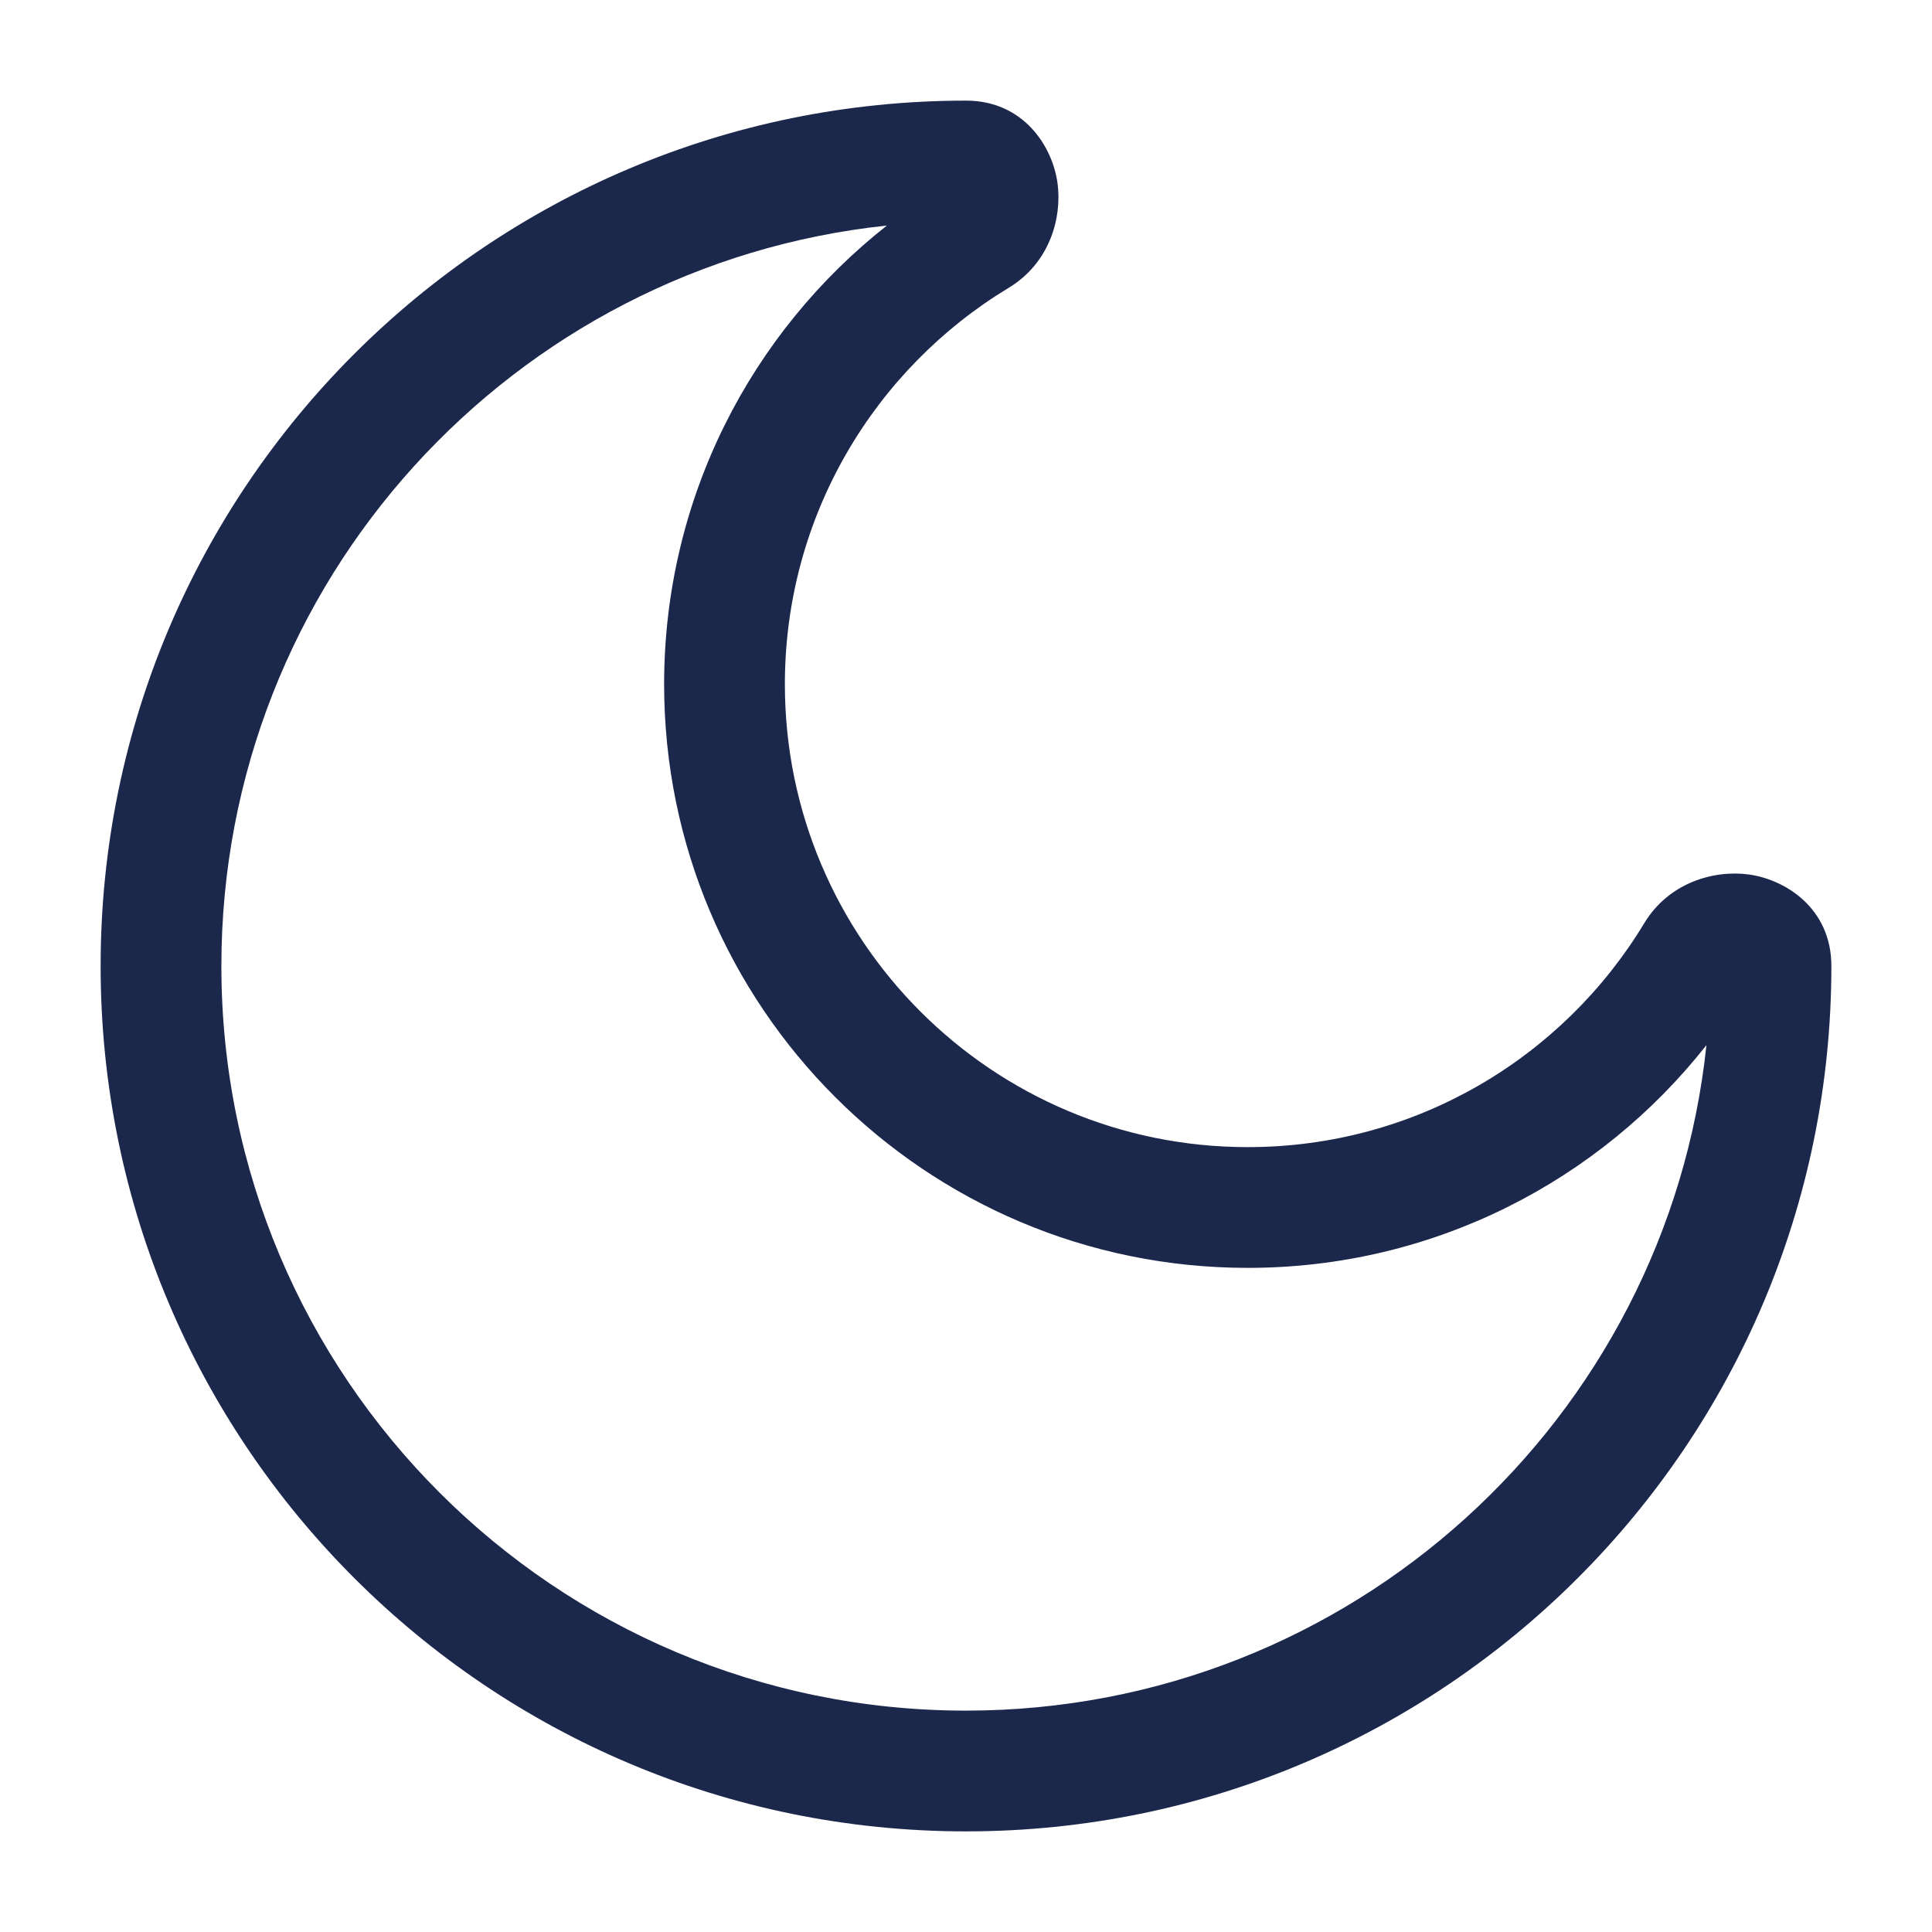
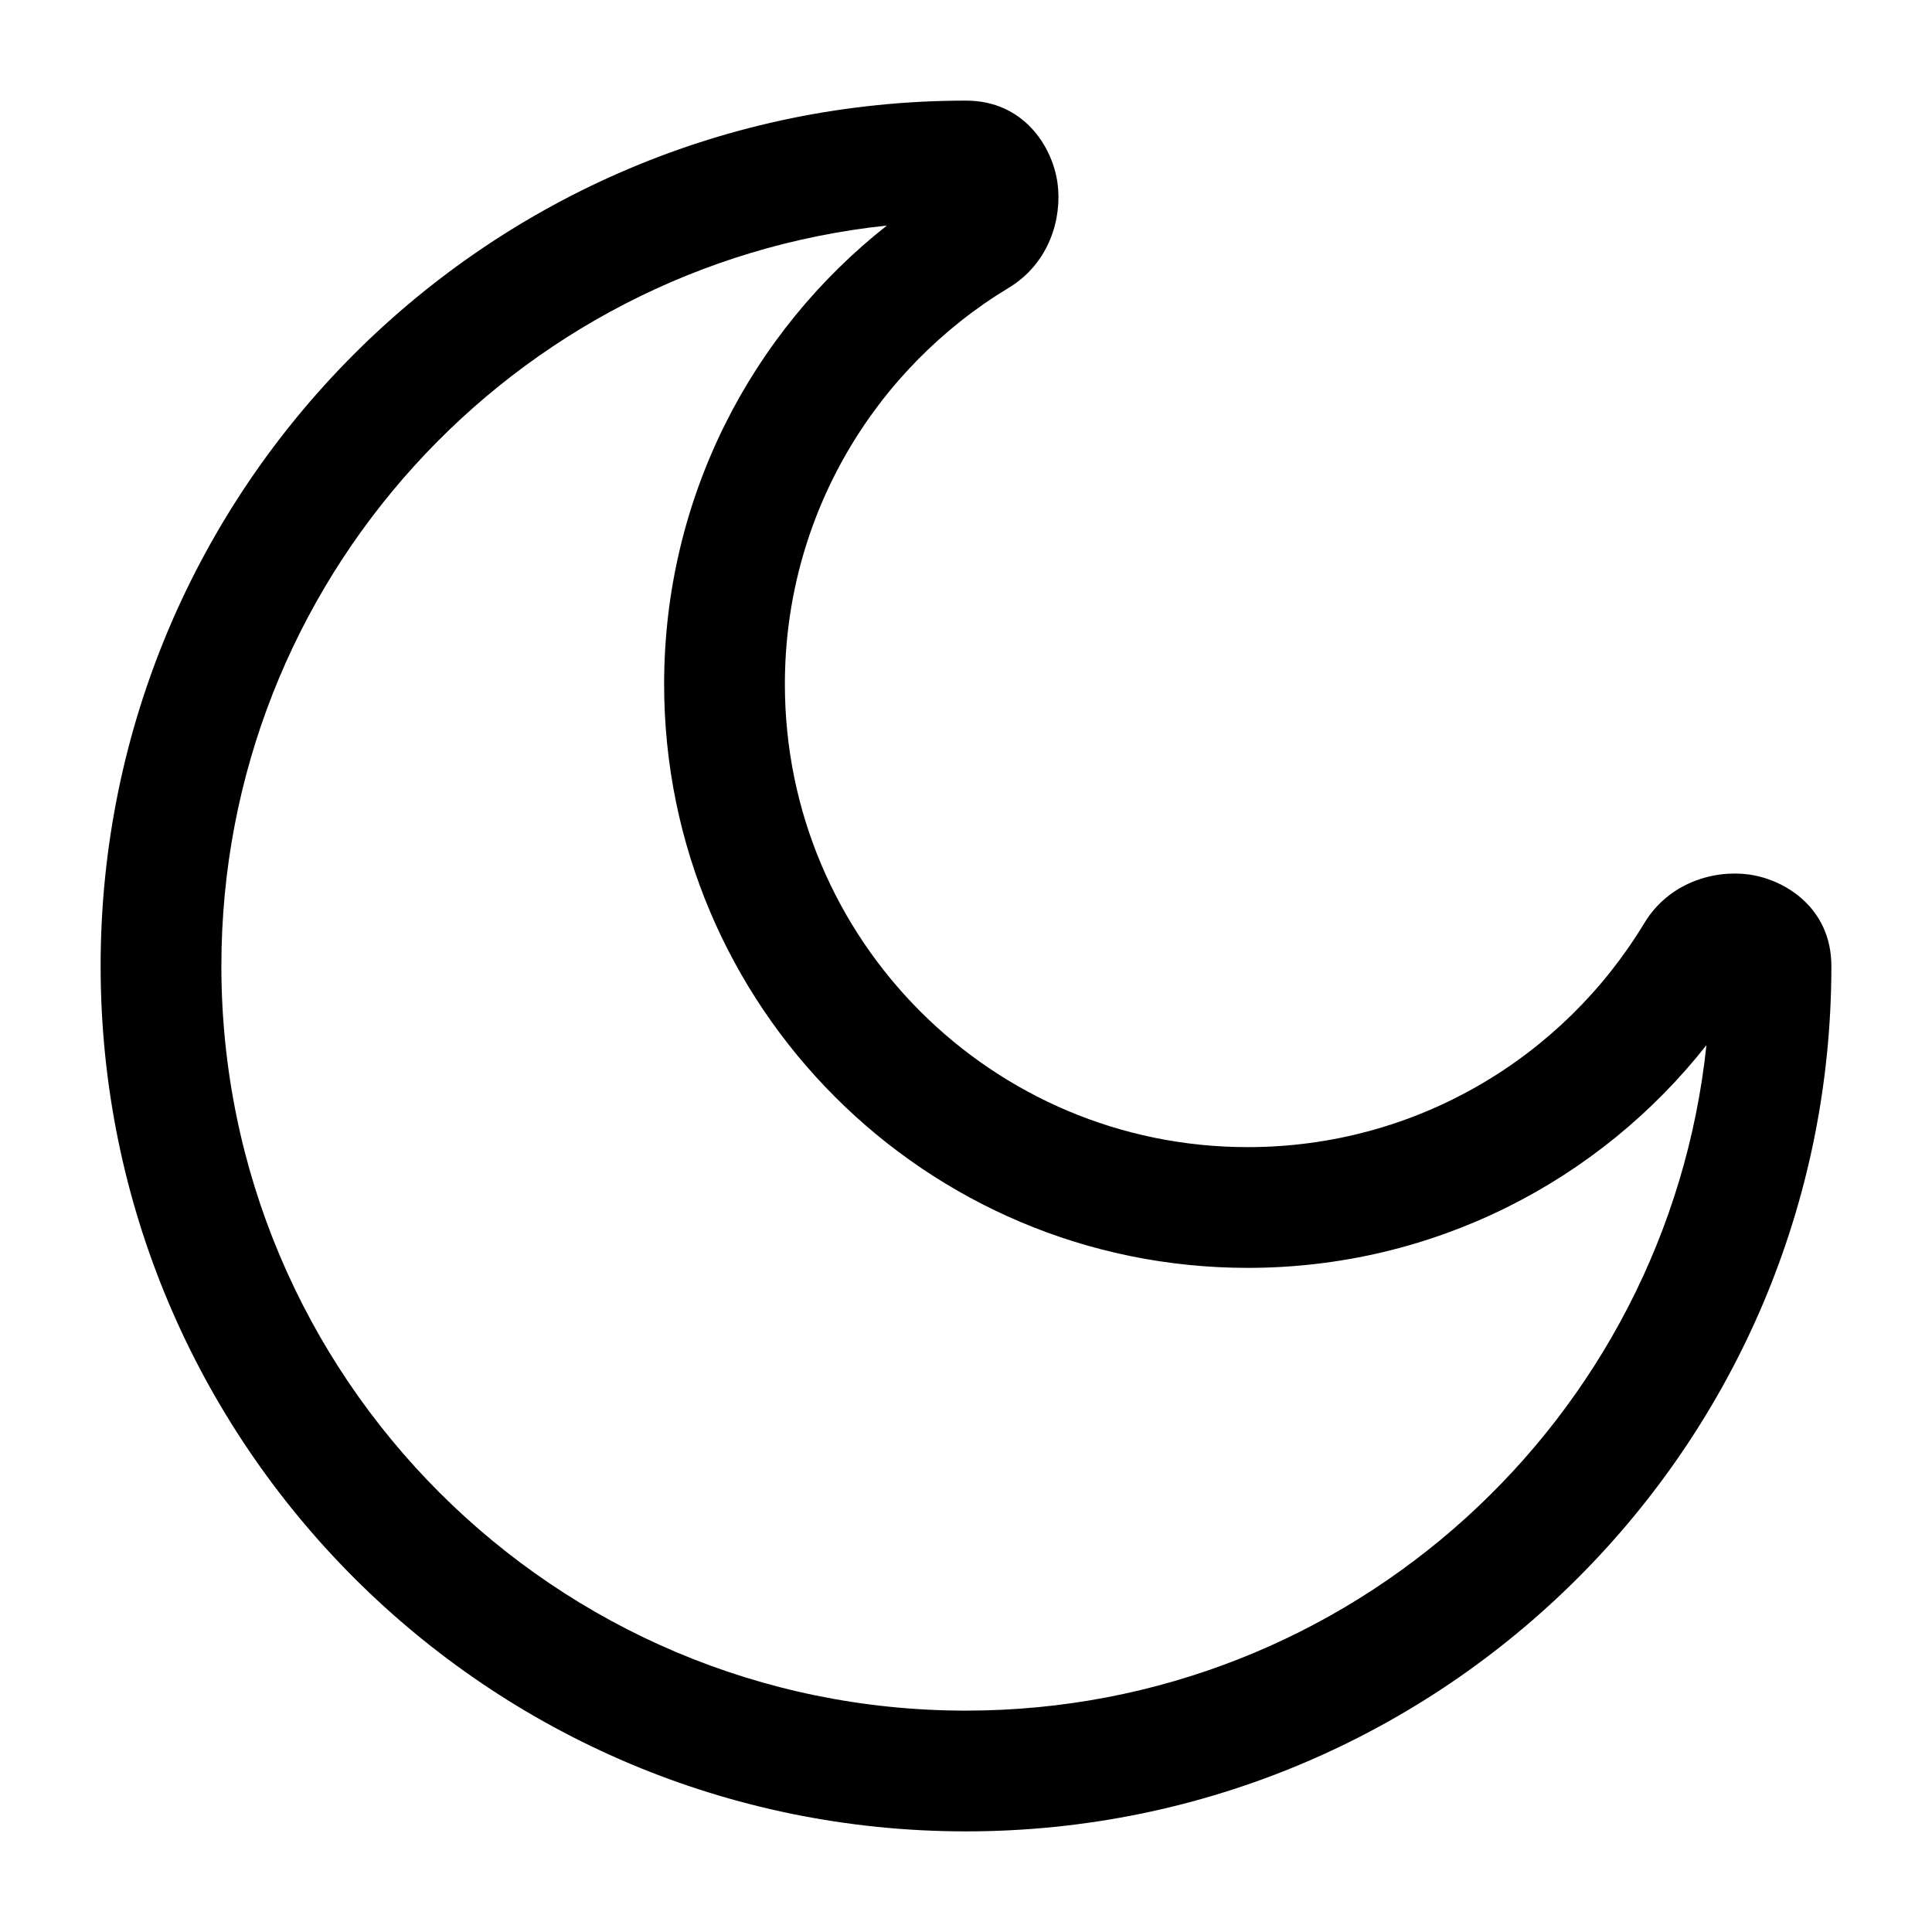
- <svg xmlns="http://www.w3.org/2000/svg" width="800px" height="800px" viewBox="0 0 24 24" fill="none">
-   <path fill-rule="evenodd" clip-rule="evenodd" d="M11.017 2.802C6.371 3.292 2.75 7.223 2.75 12C2.75 17.109 6.891 21.25 12 21.25C16.777 21.25 20.708 17.629 21.198 12.983C19.872 14.667 17.813 15.75 15.5 15.75C11.496 15.75 8.25 12.504 8.25 8.5C8.25 6.187 9.333 4.128 11.017 2.802ZM1.25 12C1.25 6.063 6.063 1.25 12 1.25C12.717 1.25 13.075 1.821 13.137 2.276C13.196 2.714 13.034 3.271 12.531 3.575C10.863 4.583 9.75 6.412 9.75 8.5C9.75 11.676 12.324 14.25 15.5 14.25C17.588 14.25 19.417 13.137 20.425 11.469C20.729 10.966 21.286 10.804 21.724 10.863C22.179 10.925 22.75 11.283 22.75 12C22.75 17.937 17.937 22.75 12 22.75C6.063 22.75 1.25 17.937 1.25 12Z" fill="#1C274C" />
+ <svg xmlns="http://www.w3.org/2000/svg" width="800px" height="800px" viewBox="0 0 24 24">
+   <path fill-rule="evenodd" clip-rule="evenodd" d="M11.017 2.802C6.371 3.292 2.75 7.223 2.75 12C2.75 17.109 6.891 21.25 12 21.25C16.777 21.25 20.708 17.629 21.198 12.983C19.872 14.667 17.813 15.75 15.5 15.75C11.496 15.75 8.25 12.504 8.25 8.5C8.25 6.187 9.333 4.128 11.017 2.802ZM1.25 12C1.25 6.063 6.063 1.25 12 1.25C12.717 1.25 13.075 1.821 13.137 2.276C13.196 2.714 13.034 3.271 12.531 3.575C10.863 4.583 9.75 6.412 9.75 8.5C9.75 11.676 12.324 14.25 15.5 14.25C17.588 14.25 19.417 13.137 20.425 11.469C20.729 10.966 21.286 10.804 21.724 10.863C22.179 10.925 22.75 11.283 22.75 12C22.75 17.937 17.937 22.75 12 22.75C6.063 22.75 1.25 17.937 1.25 12Z" />
</svg>
